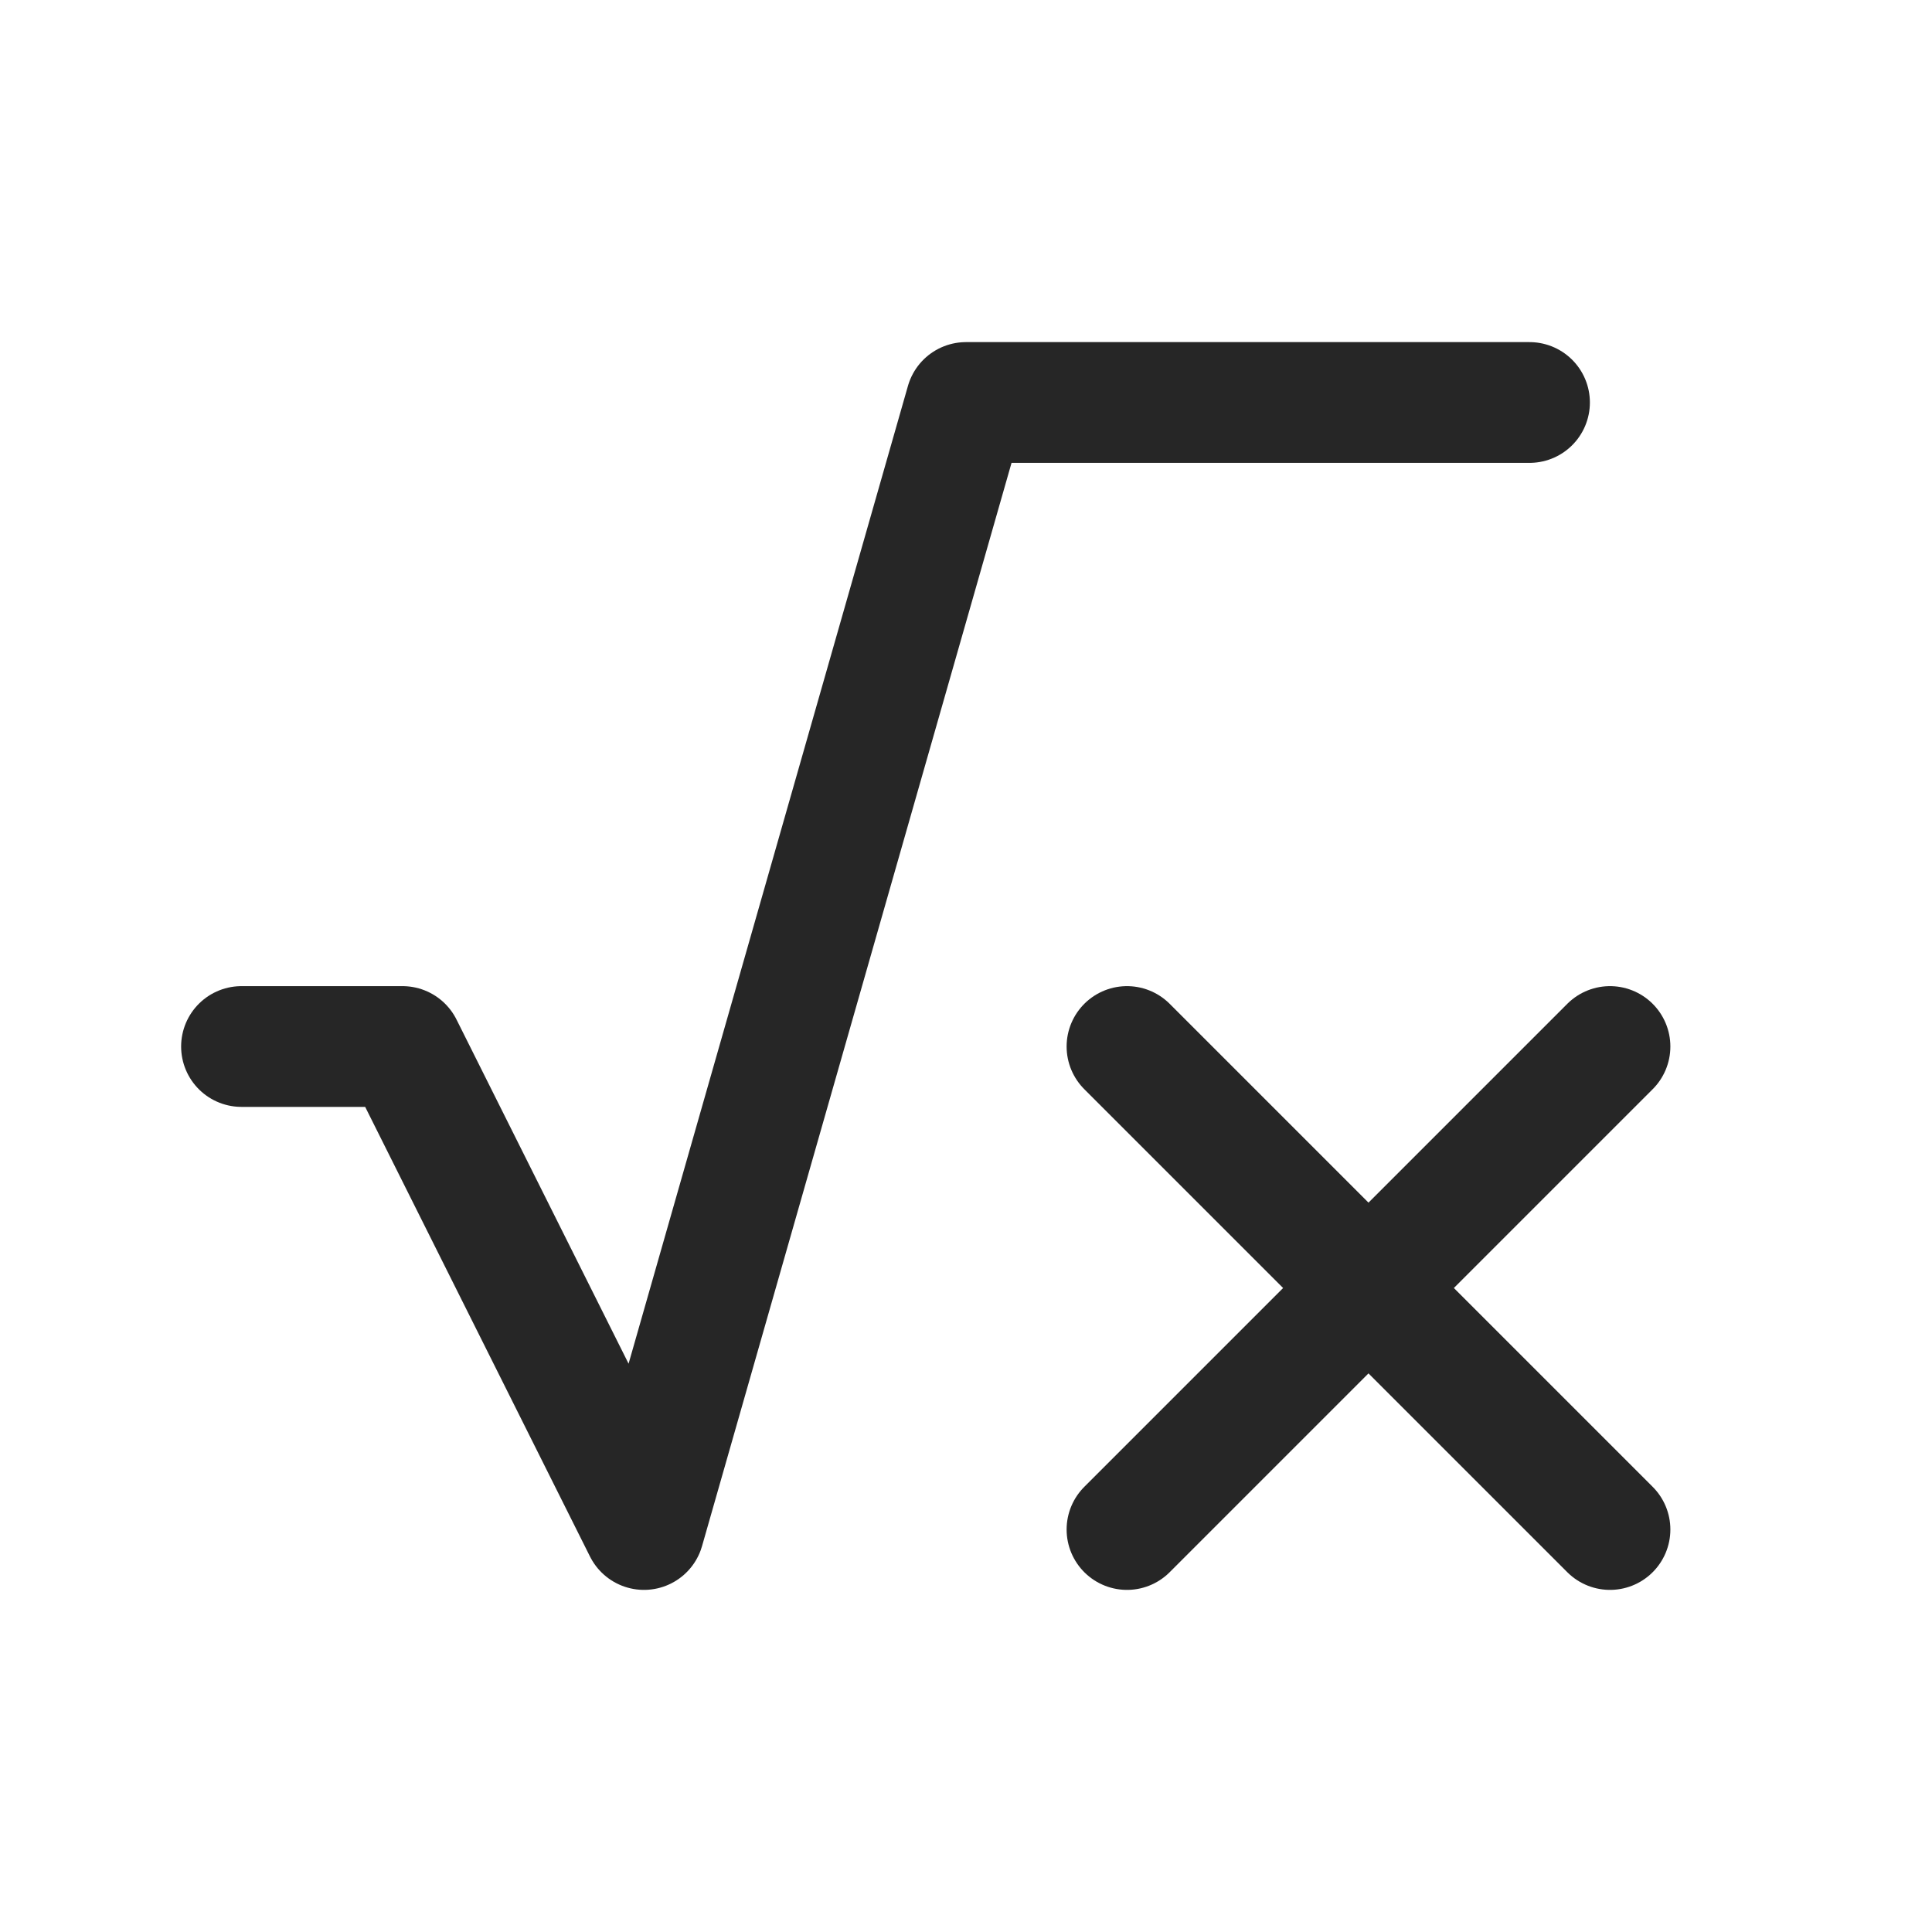
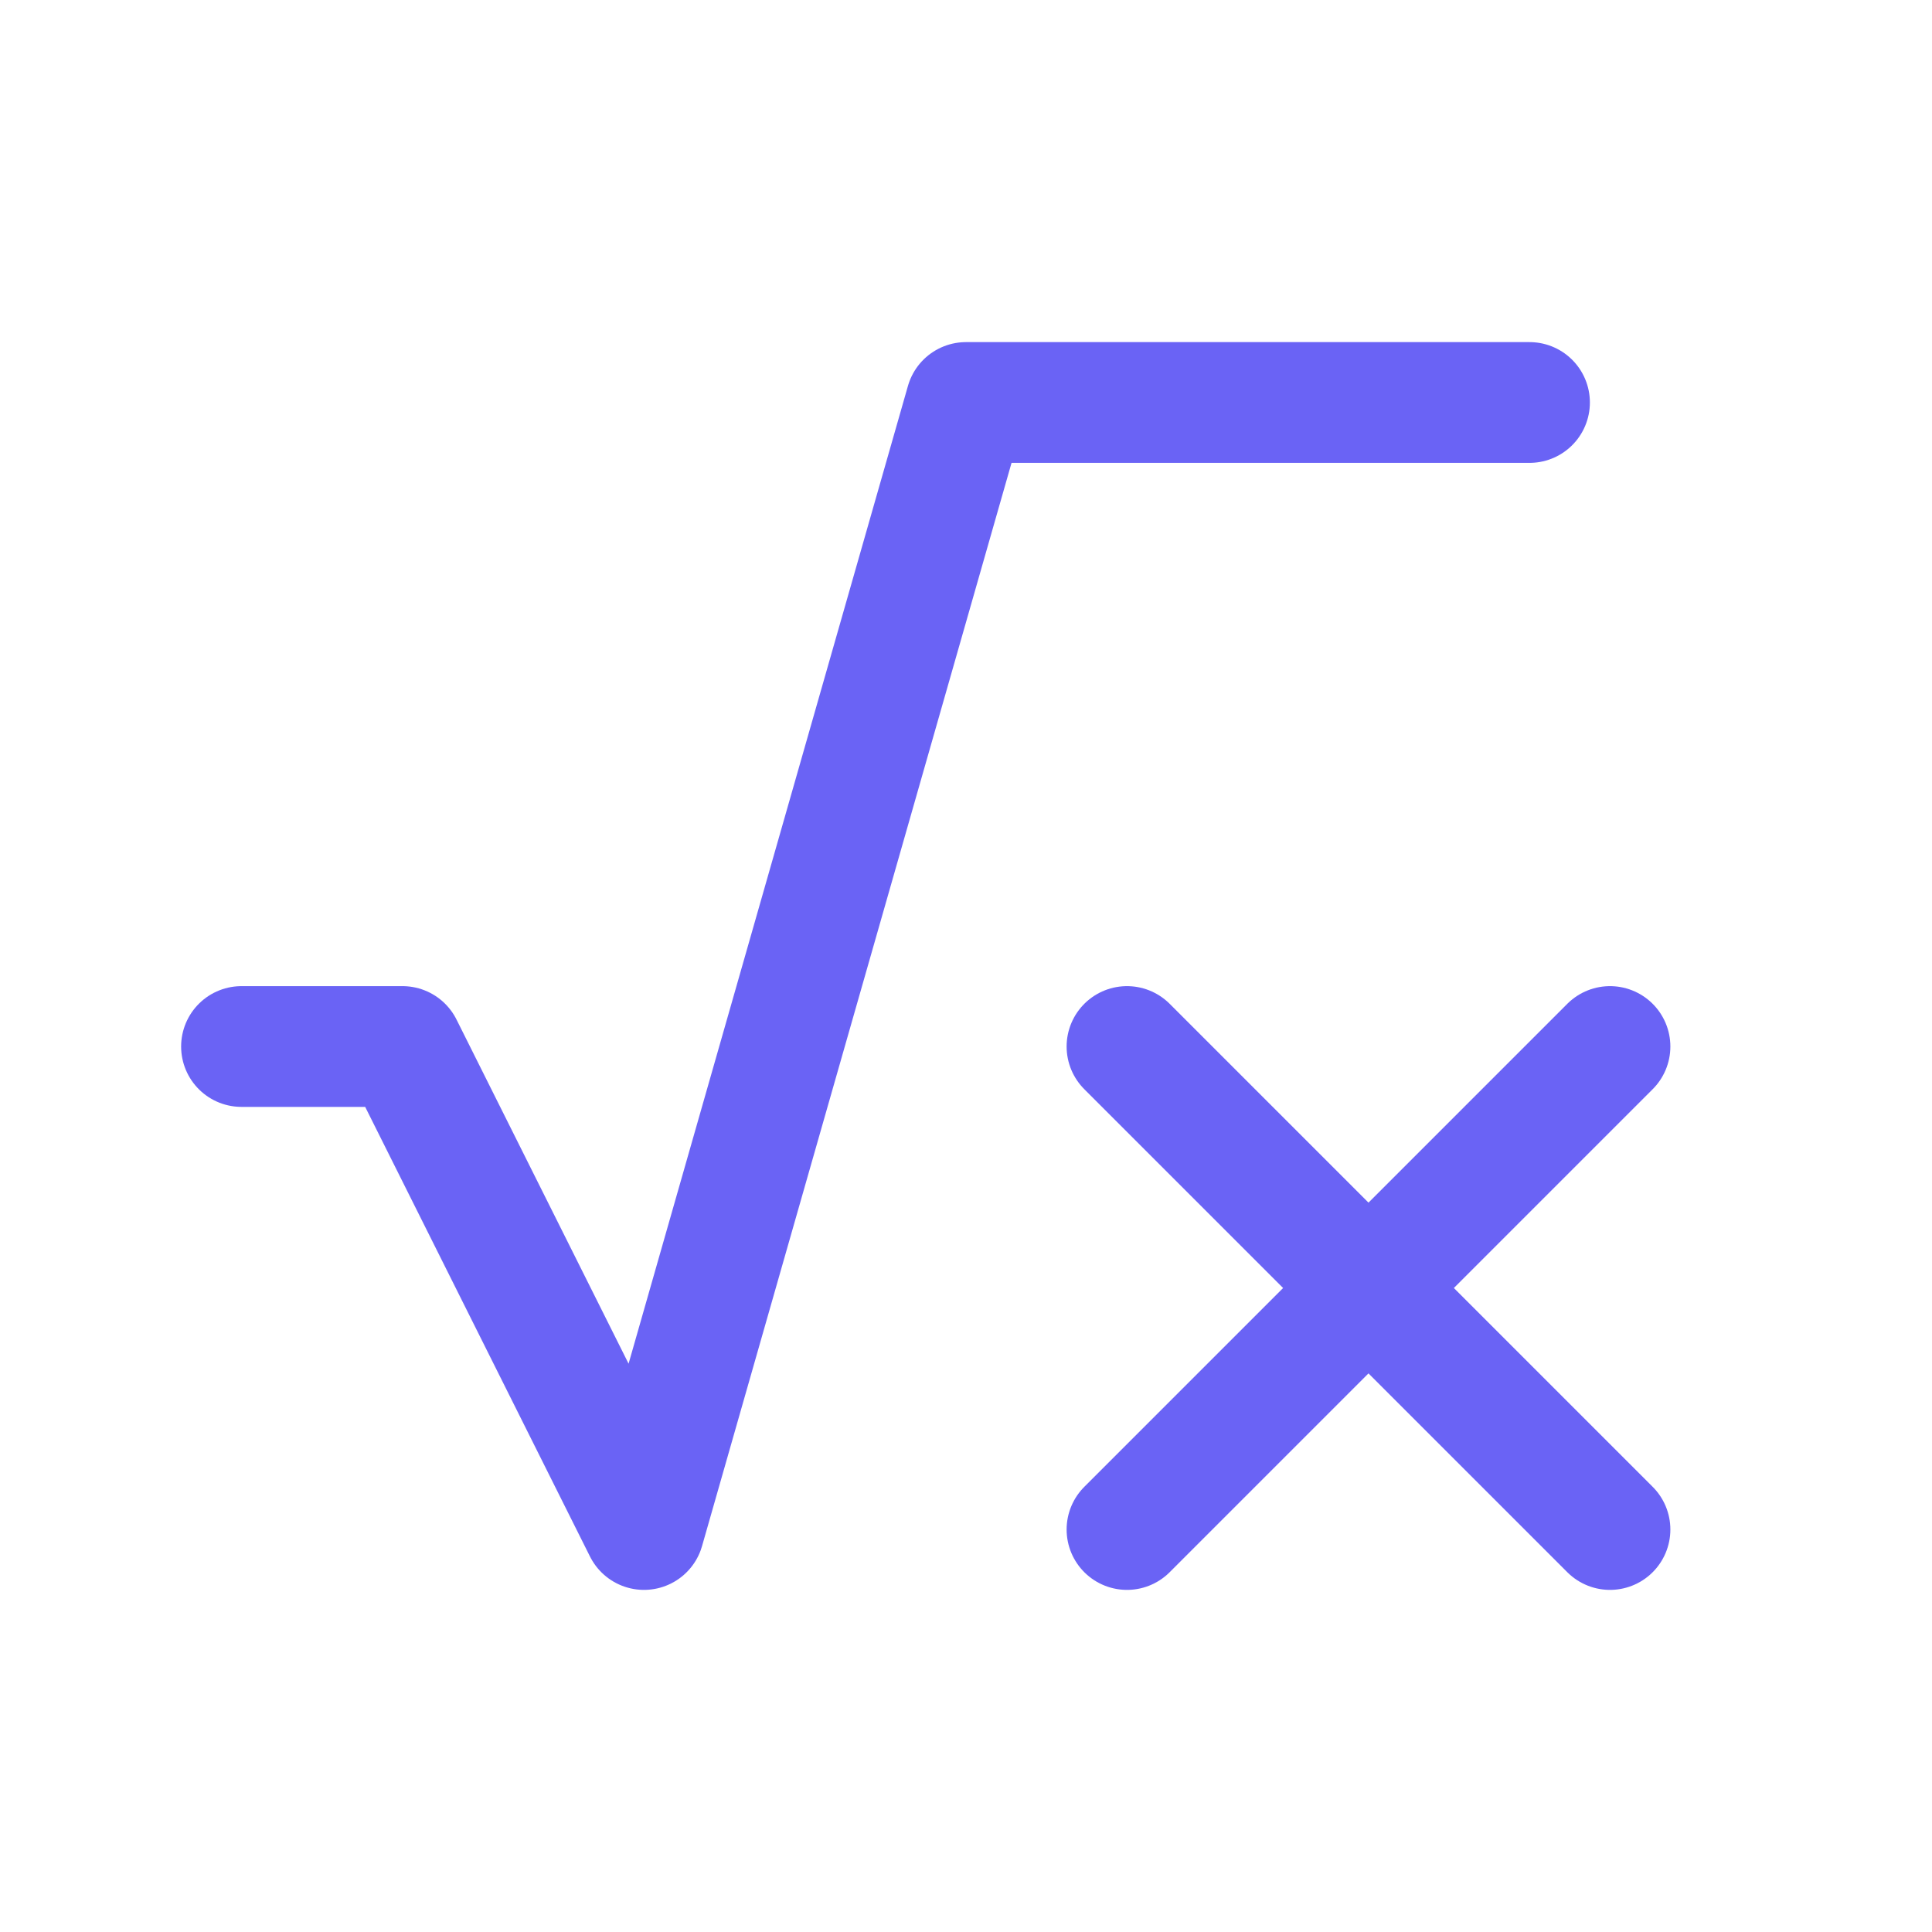
<svg xmlns="http://www.w3.org/2000/svg" width="64" height="64" viewBox="0 0 64 64" fill="none">
-   <path d="M50.667 13.333H32L21.333 50.667L13.333 34.667H8M37.333 34.667L53.333 50.667M37.333 50.667L53.333 34.667" stroke="#262626" stroke-width="4" stroke-linecap="round" stroke-linejoin="round" />
+   <path d="M50.667 13.333H32L21.333 50.667L13.333 34.667H8M37.333 34.667L53.333 50.667M37.333 50.667L53.333 34.667" stroke="#6A63F5" stroke-width="4" stroke-linecap="round" stroke-linejoin="round" />
</svg>
